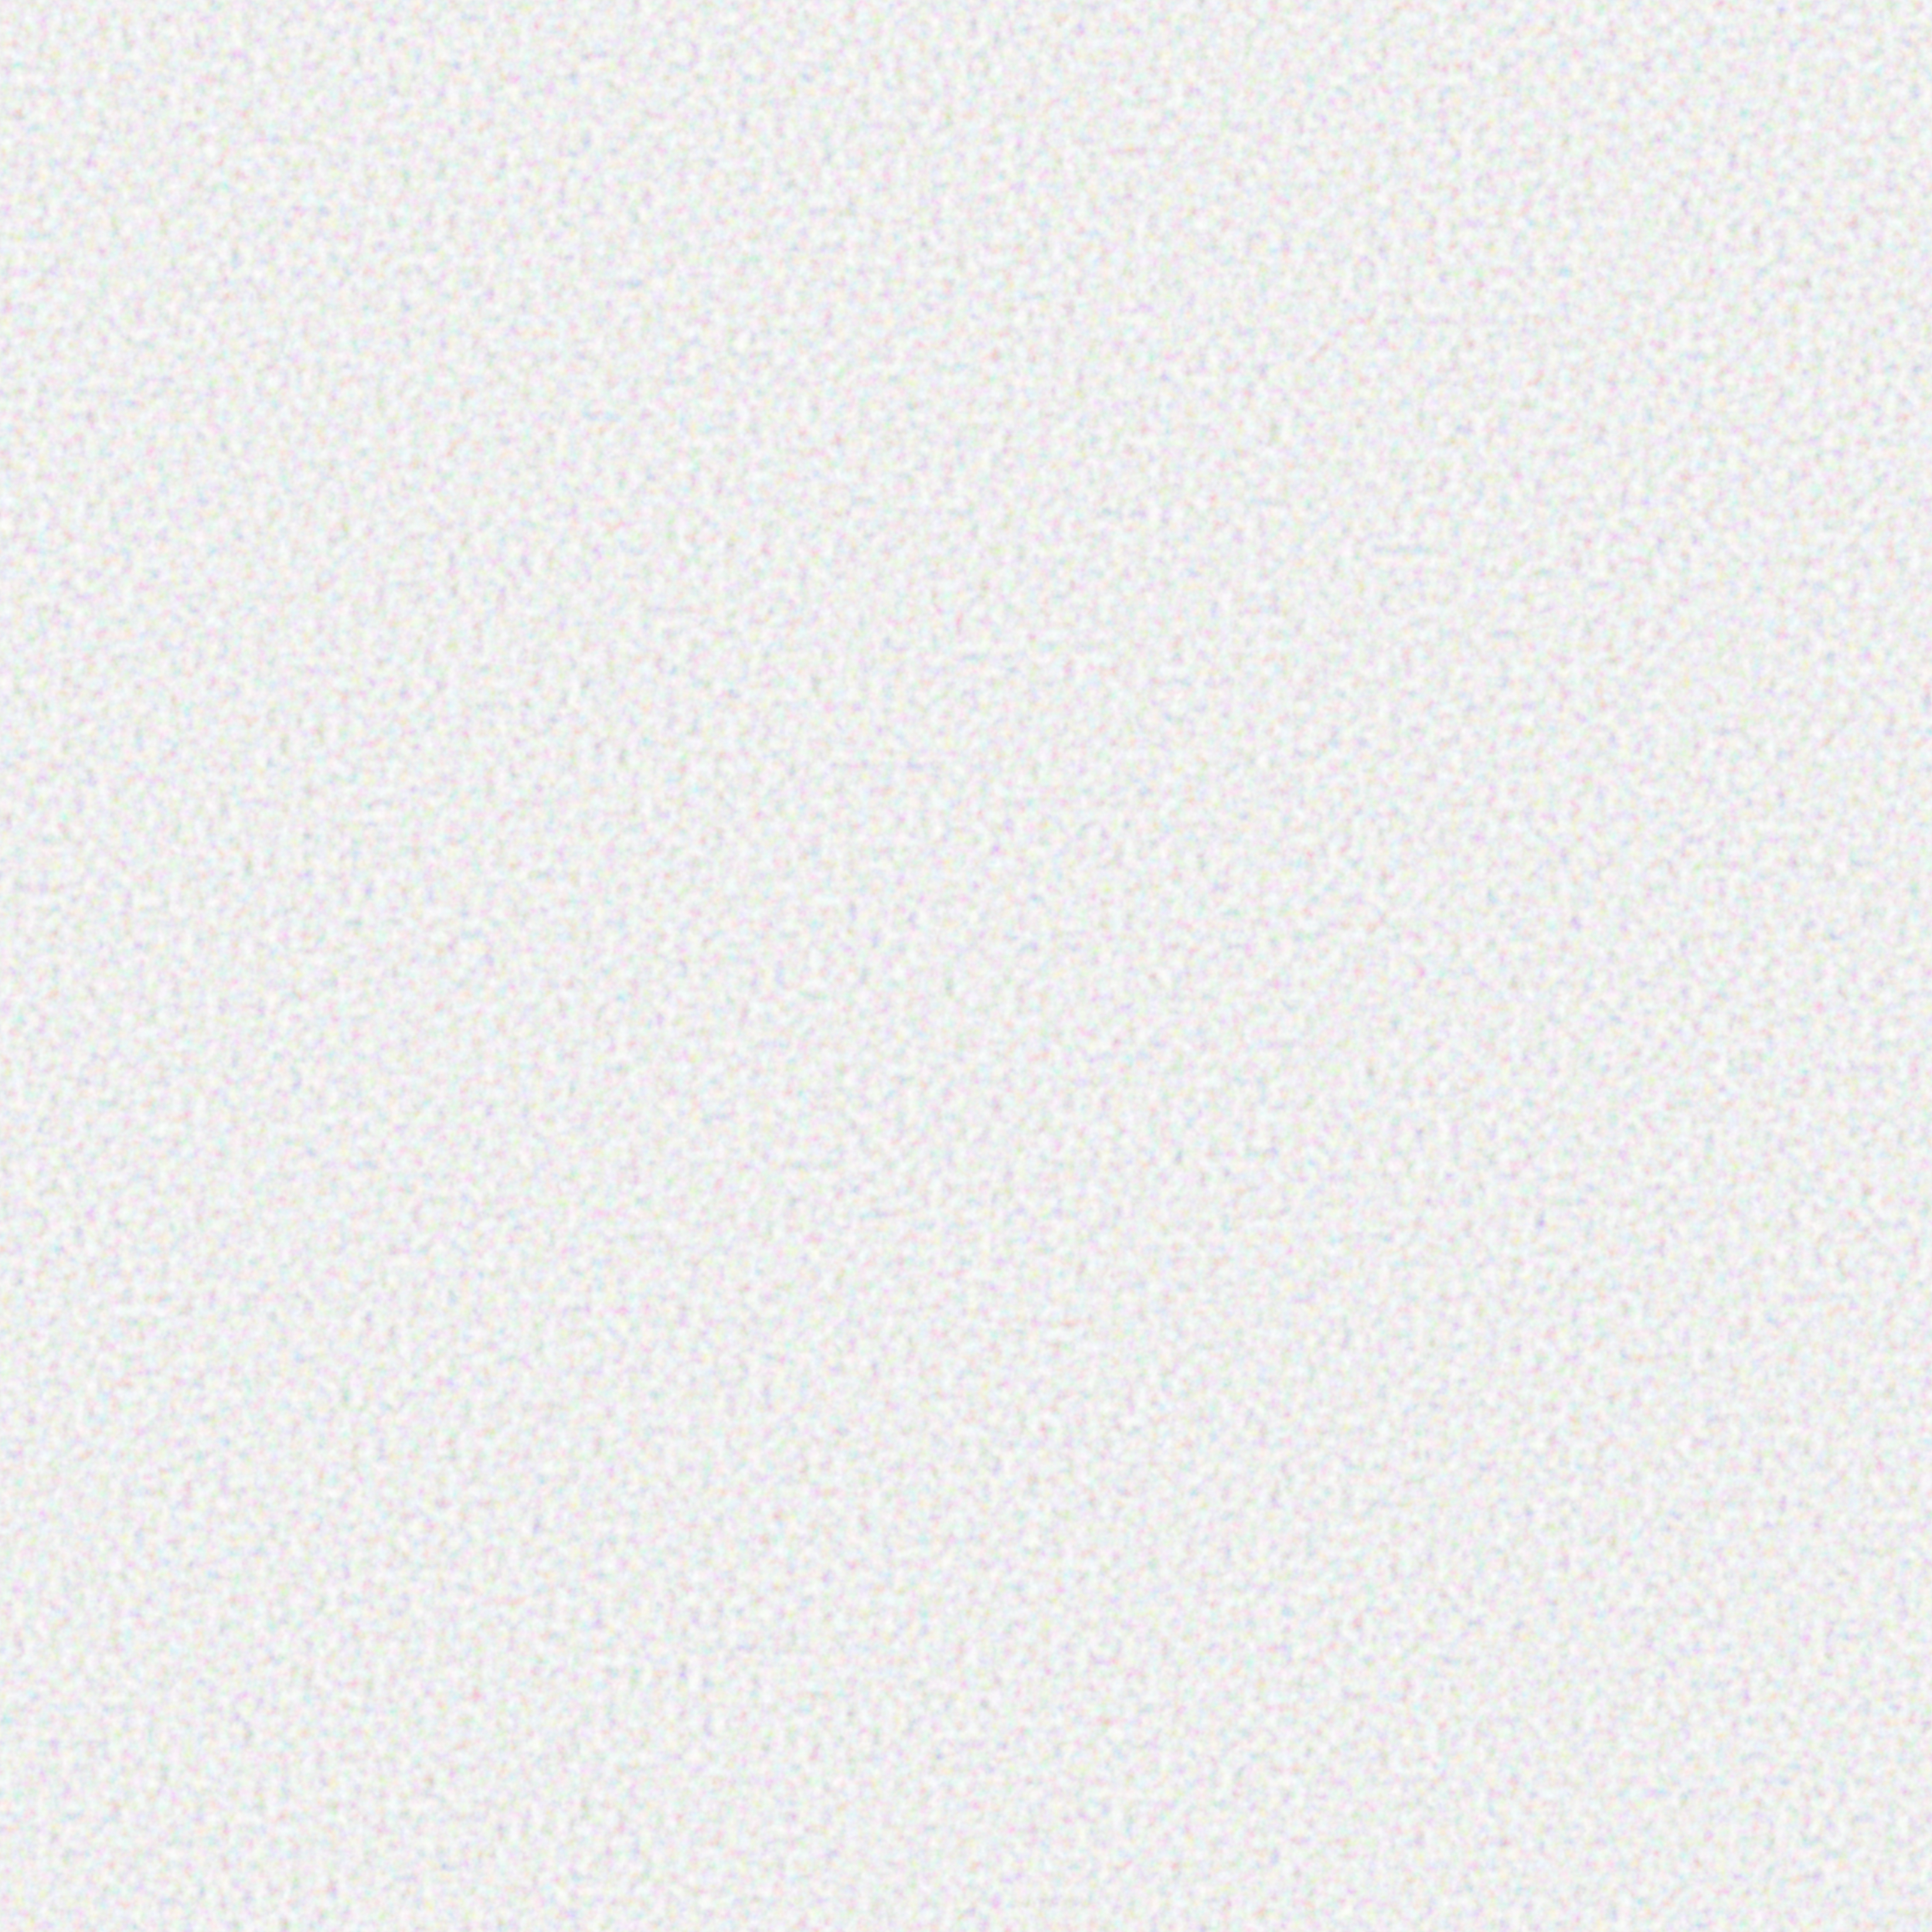
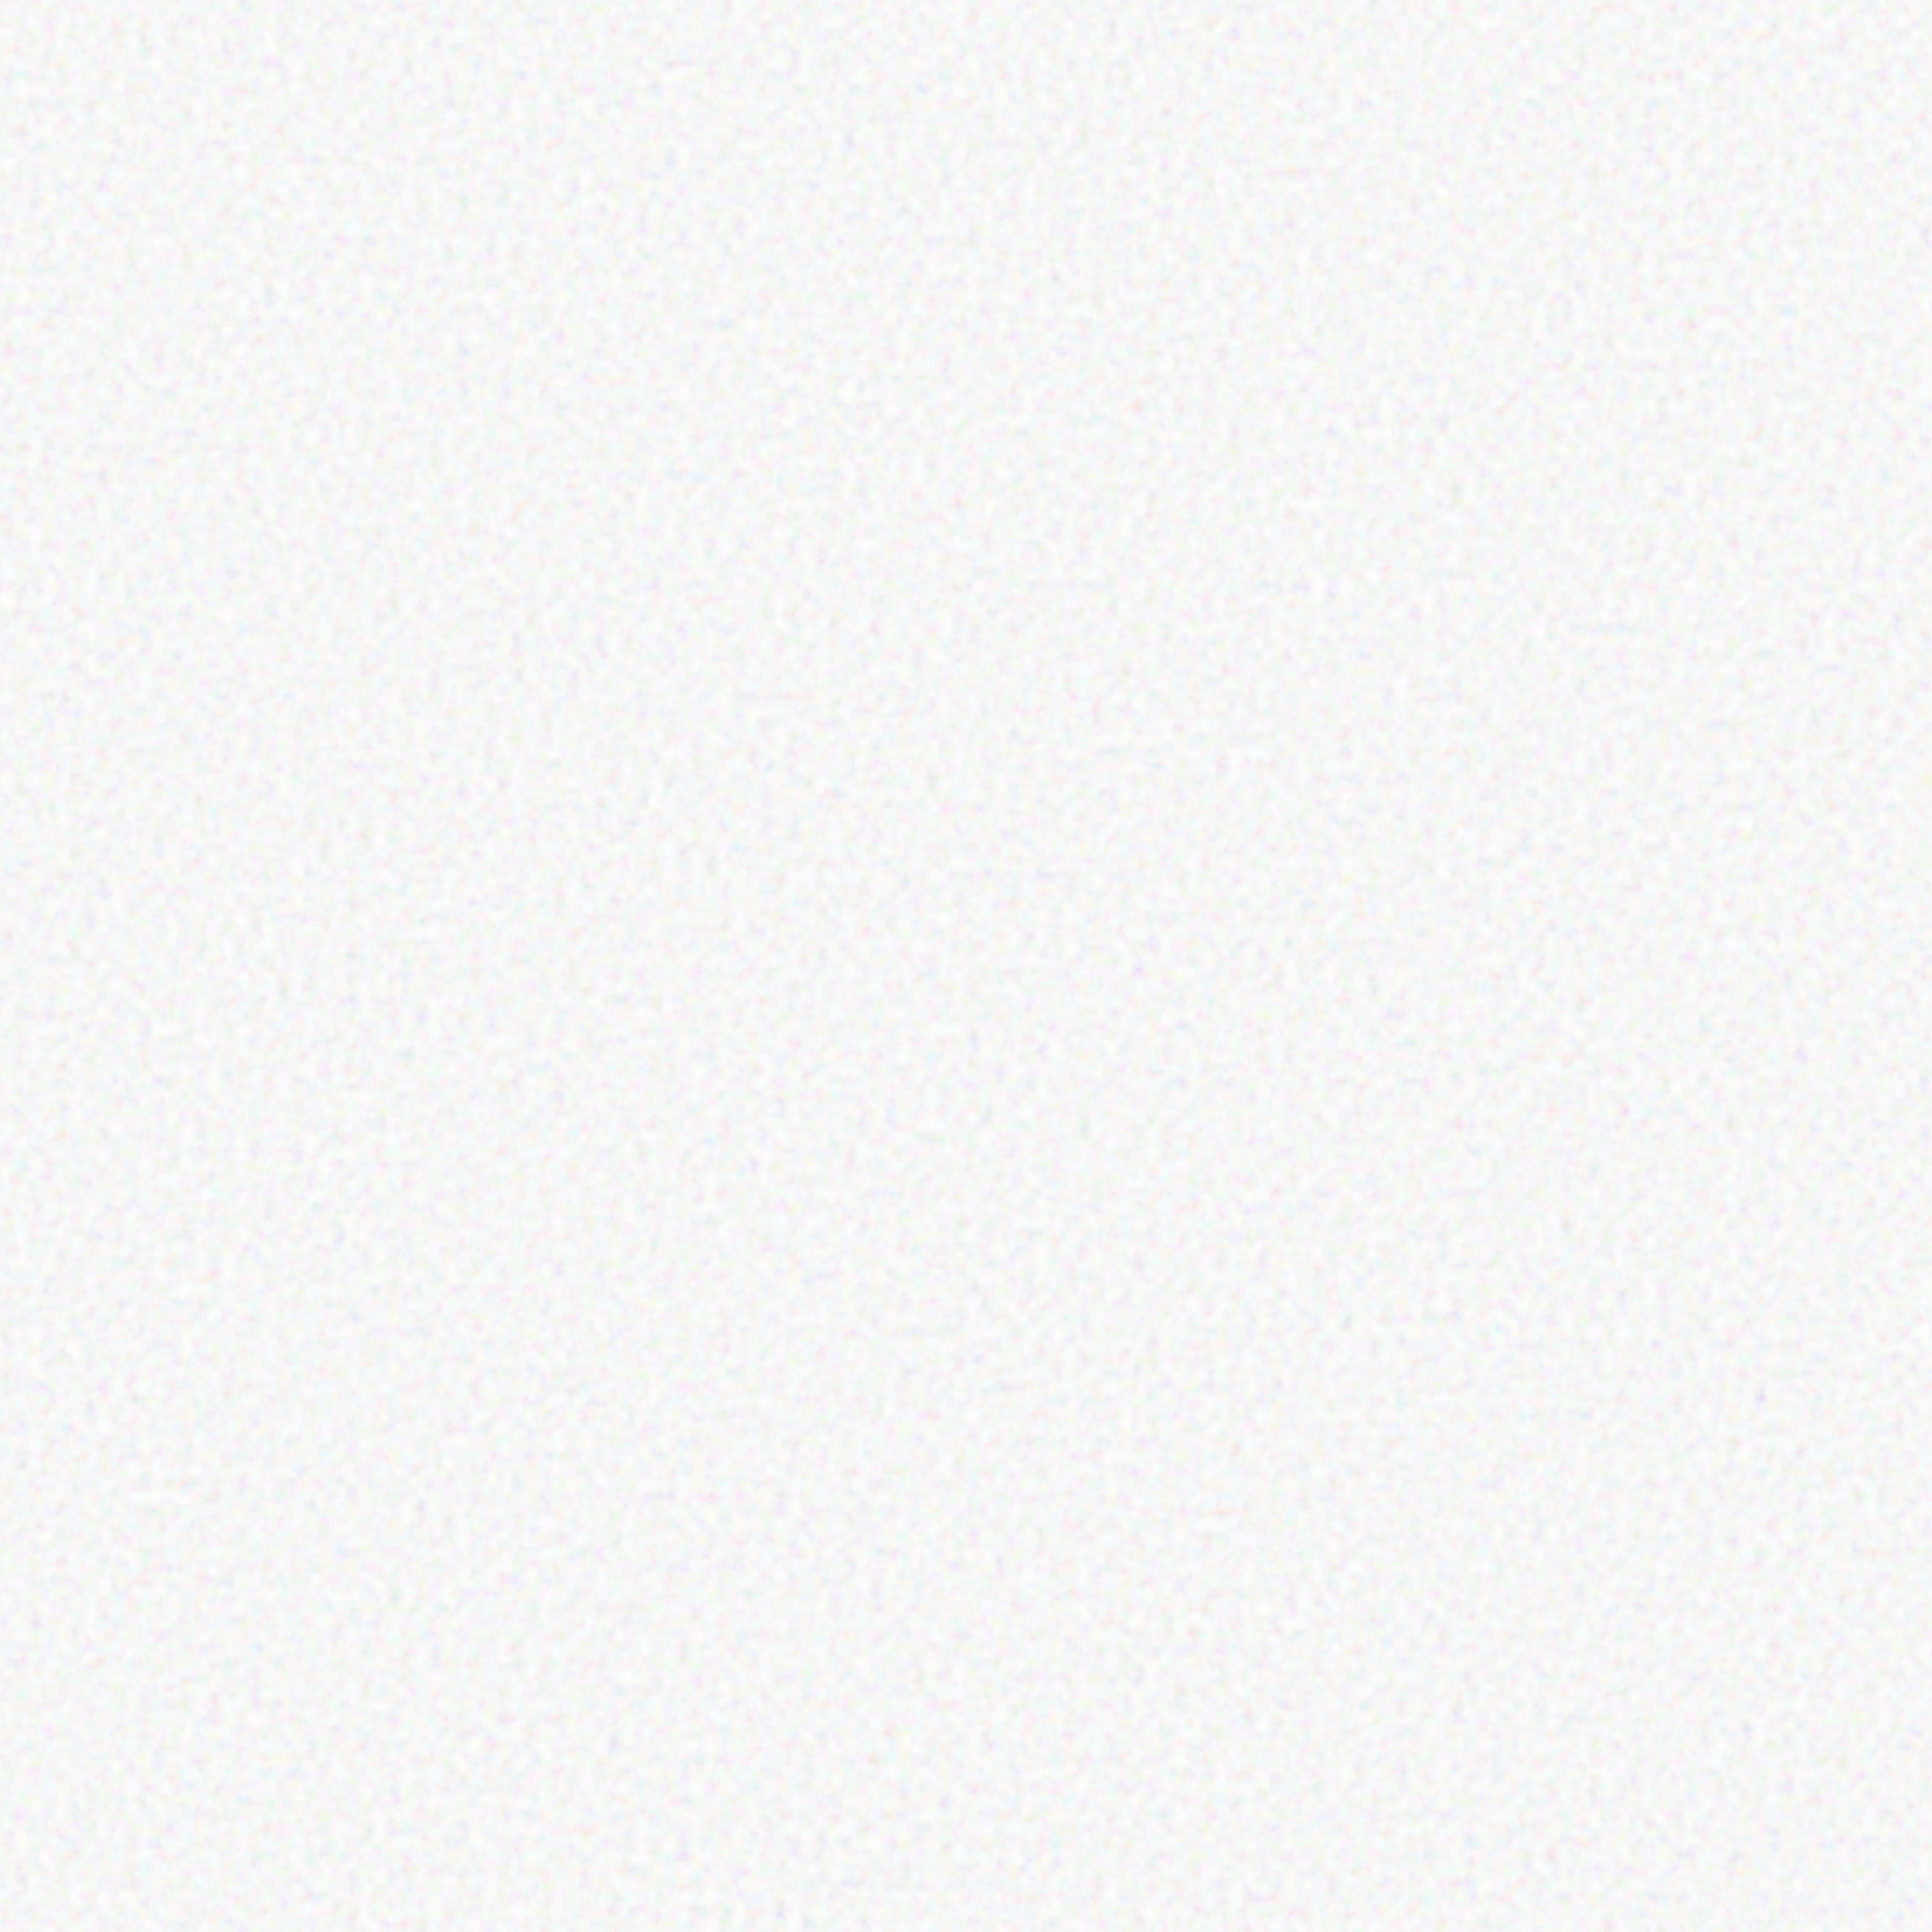
<svg xmlns="http://www.w3.org/2000/svg" viewBox="0 0 200 200">
  <filter id="noiseFilter">
-     <feTurbulence type="fractalNoise" baseFrequency="0.8" numOctaves="3" stitchTiles="stitch" />
+     <feTurbulence type="fractalNoise" baseFrequency="0.7" numOctaves="3" stitchTiles="stitch" />
+     <feColorMatrix type="matrix" values="1 0 0 0 0  0 1 0 0 0  0 0 1 0 0  0 0 0 0.25 0" />
  </filter>
-   <rect width="100%" height="100%" filter="url(#noiseFilter)" opacity="0.5" />
+   <rect width="100%" height="100%" filter="url(#noiseFilter)" />
</svg>
